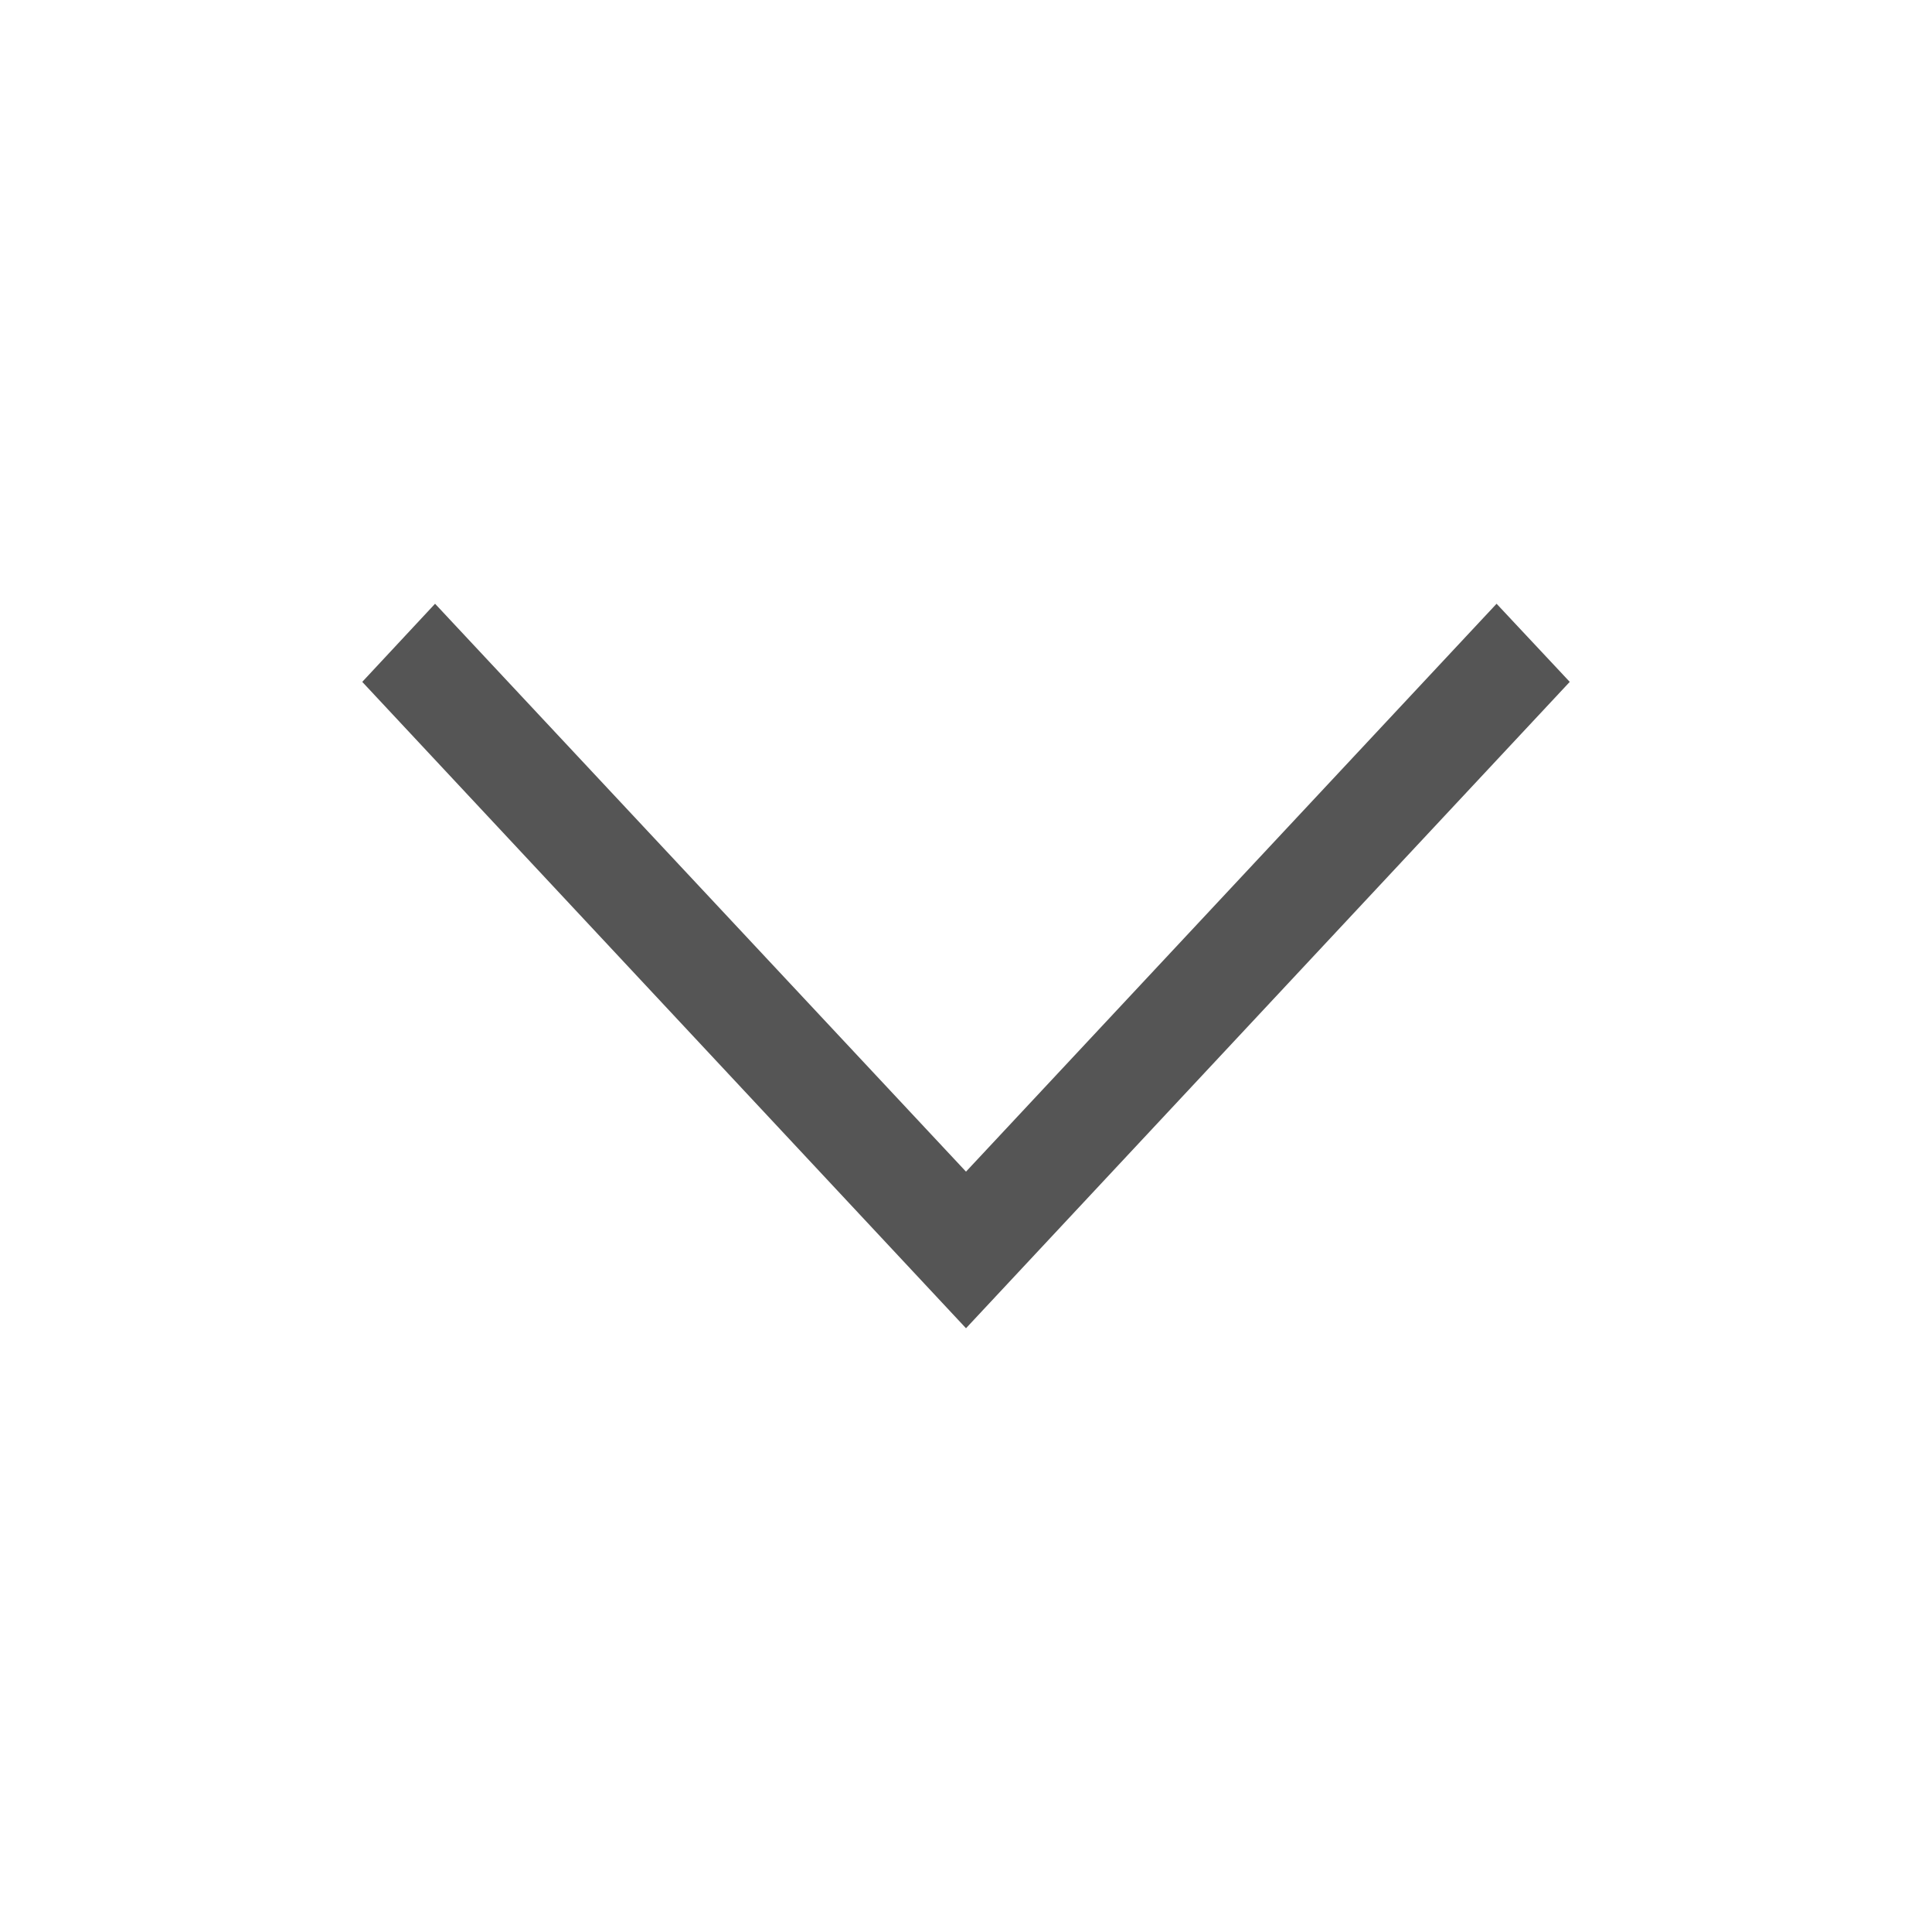
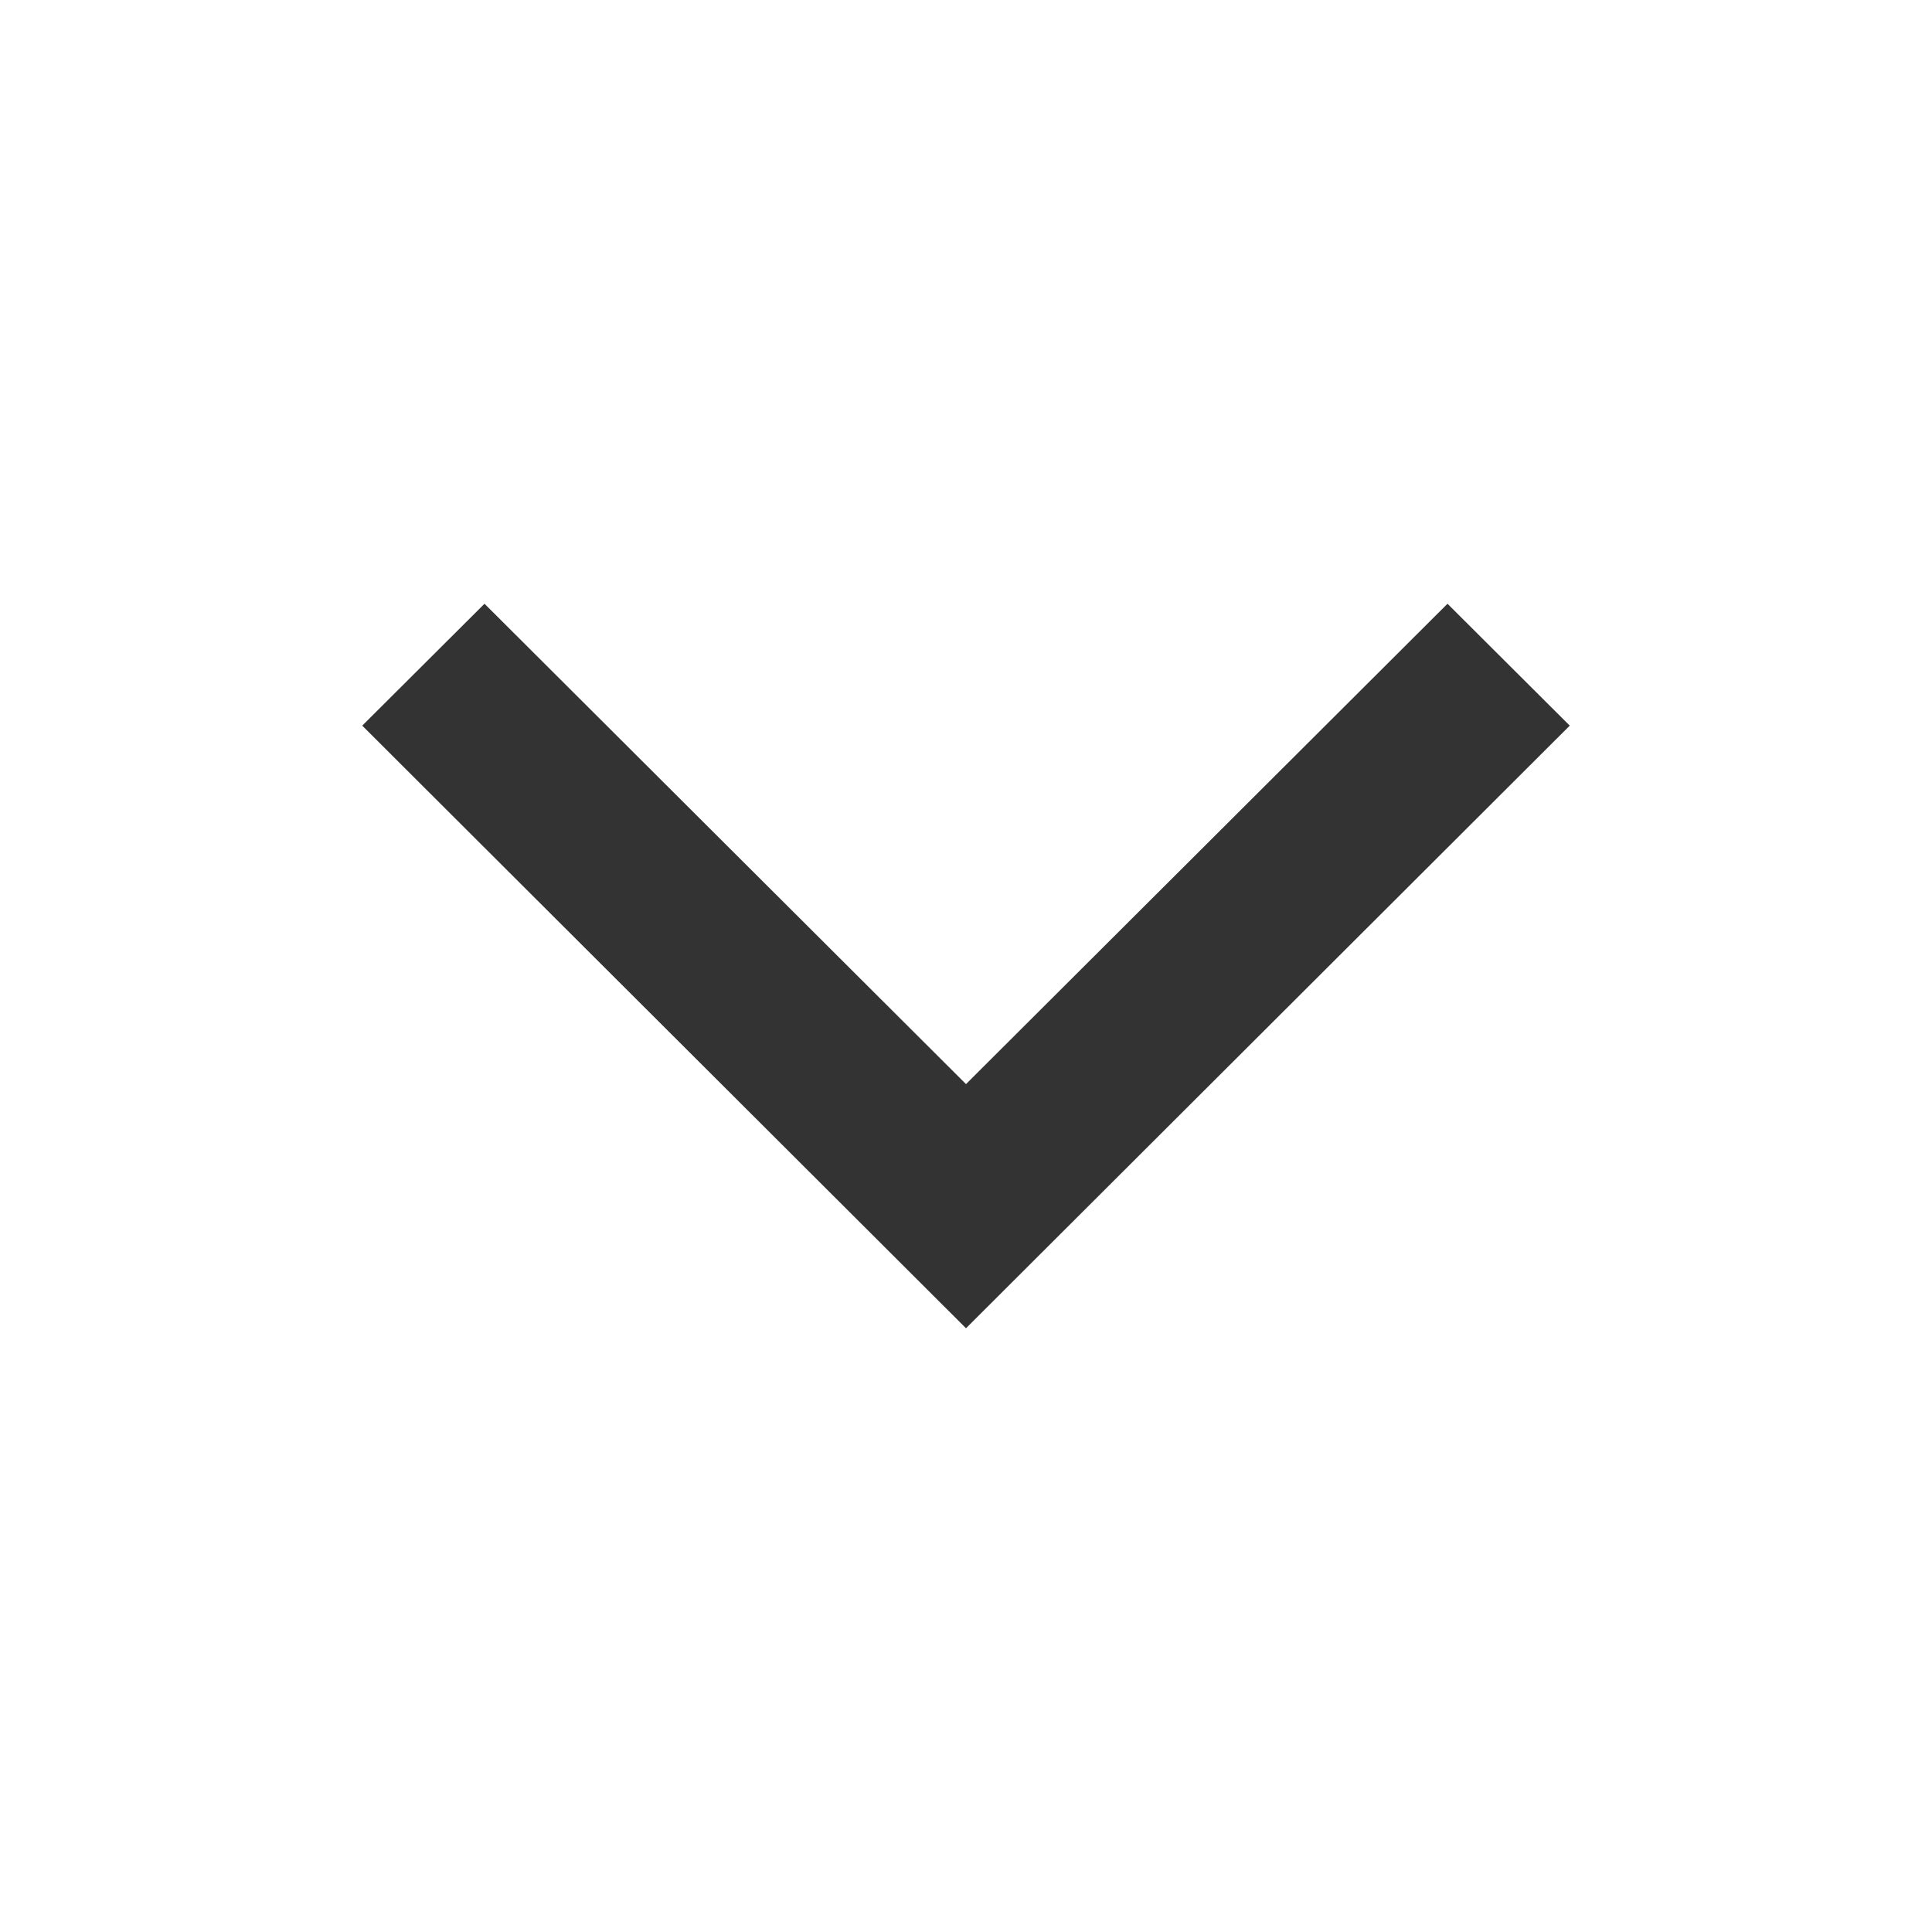
<svg xmlns="http://www.w3.org/2000/svg" version="1.1" width="32" height="32" viewBox="0 0 32 32">
-   <path d="M24.788 10l1.212 1.294-10 10.706-10-10.706 1.206-1.294 8.794 9.406z" fill="#555555" />
+   <path fill="#333333" d="M8.025 10l-2.025 2.019 10 9.981 10-9.981-2.025-2.019-7.975 7.956z" />
</svg>
